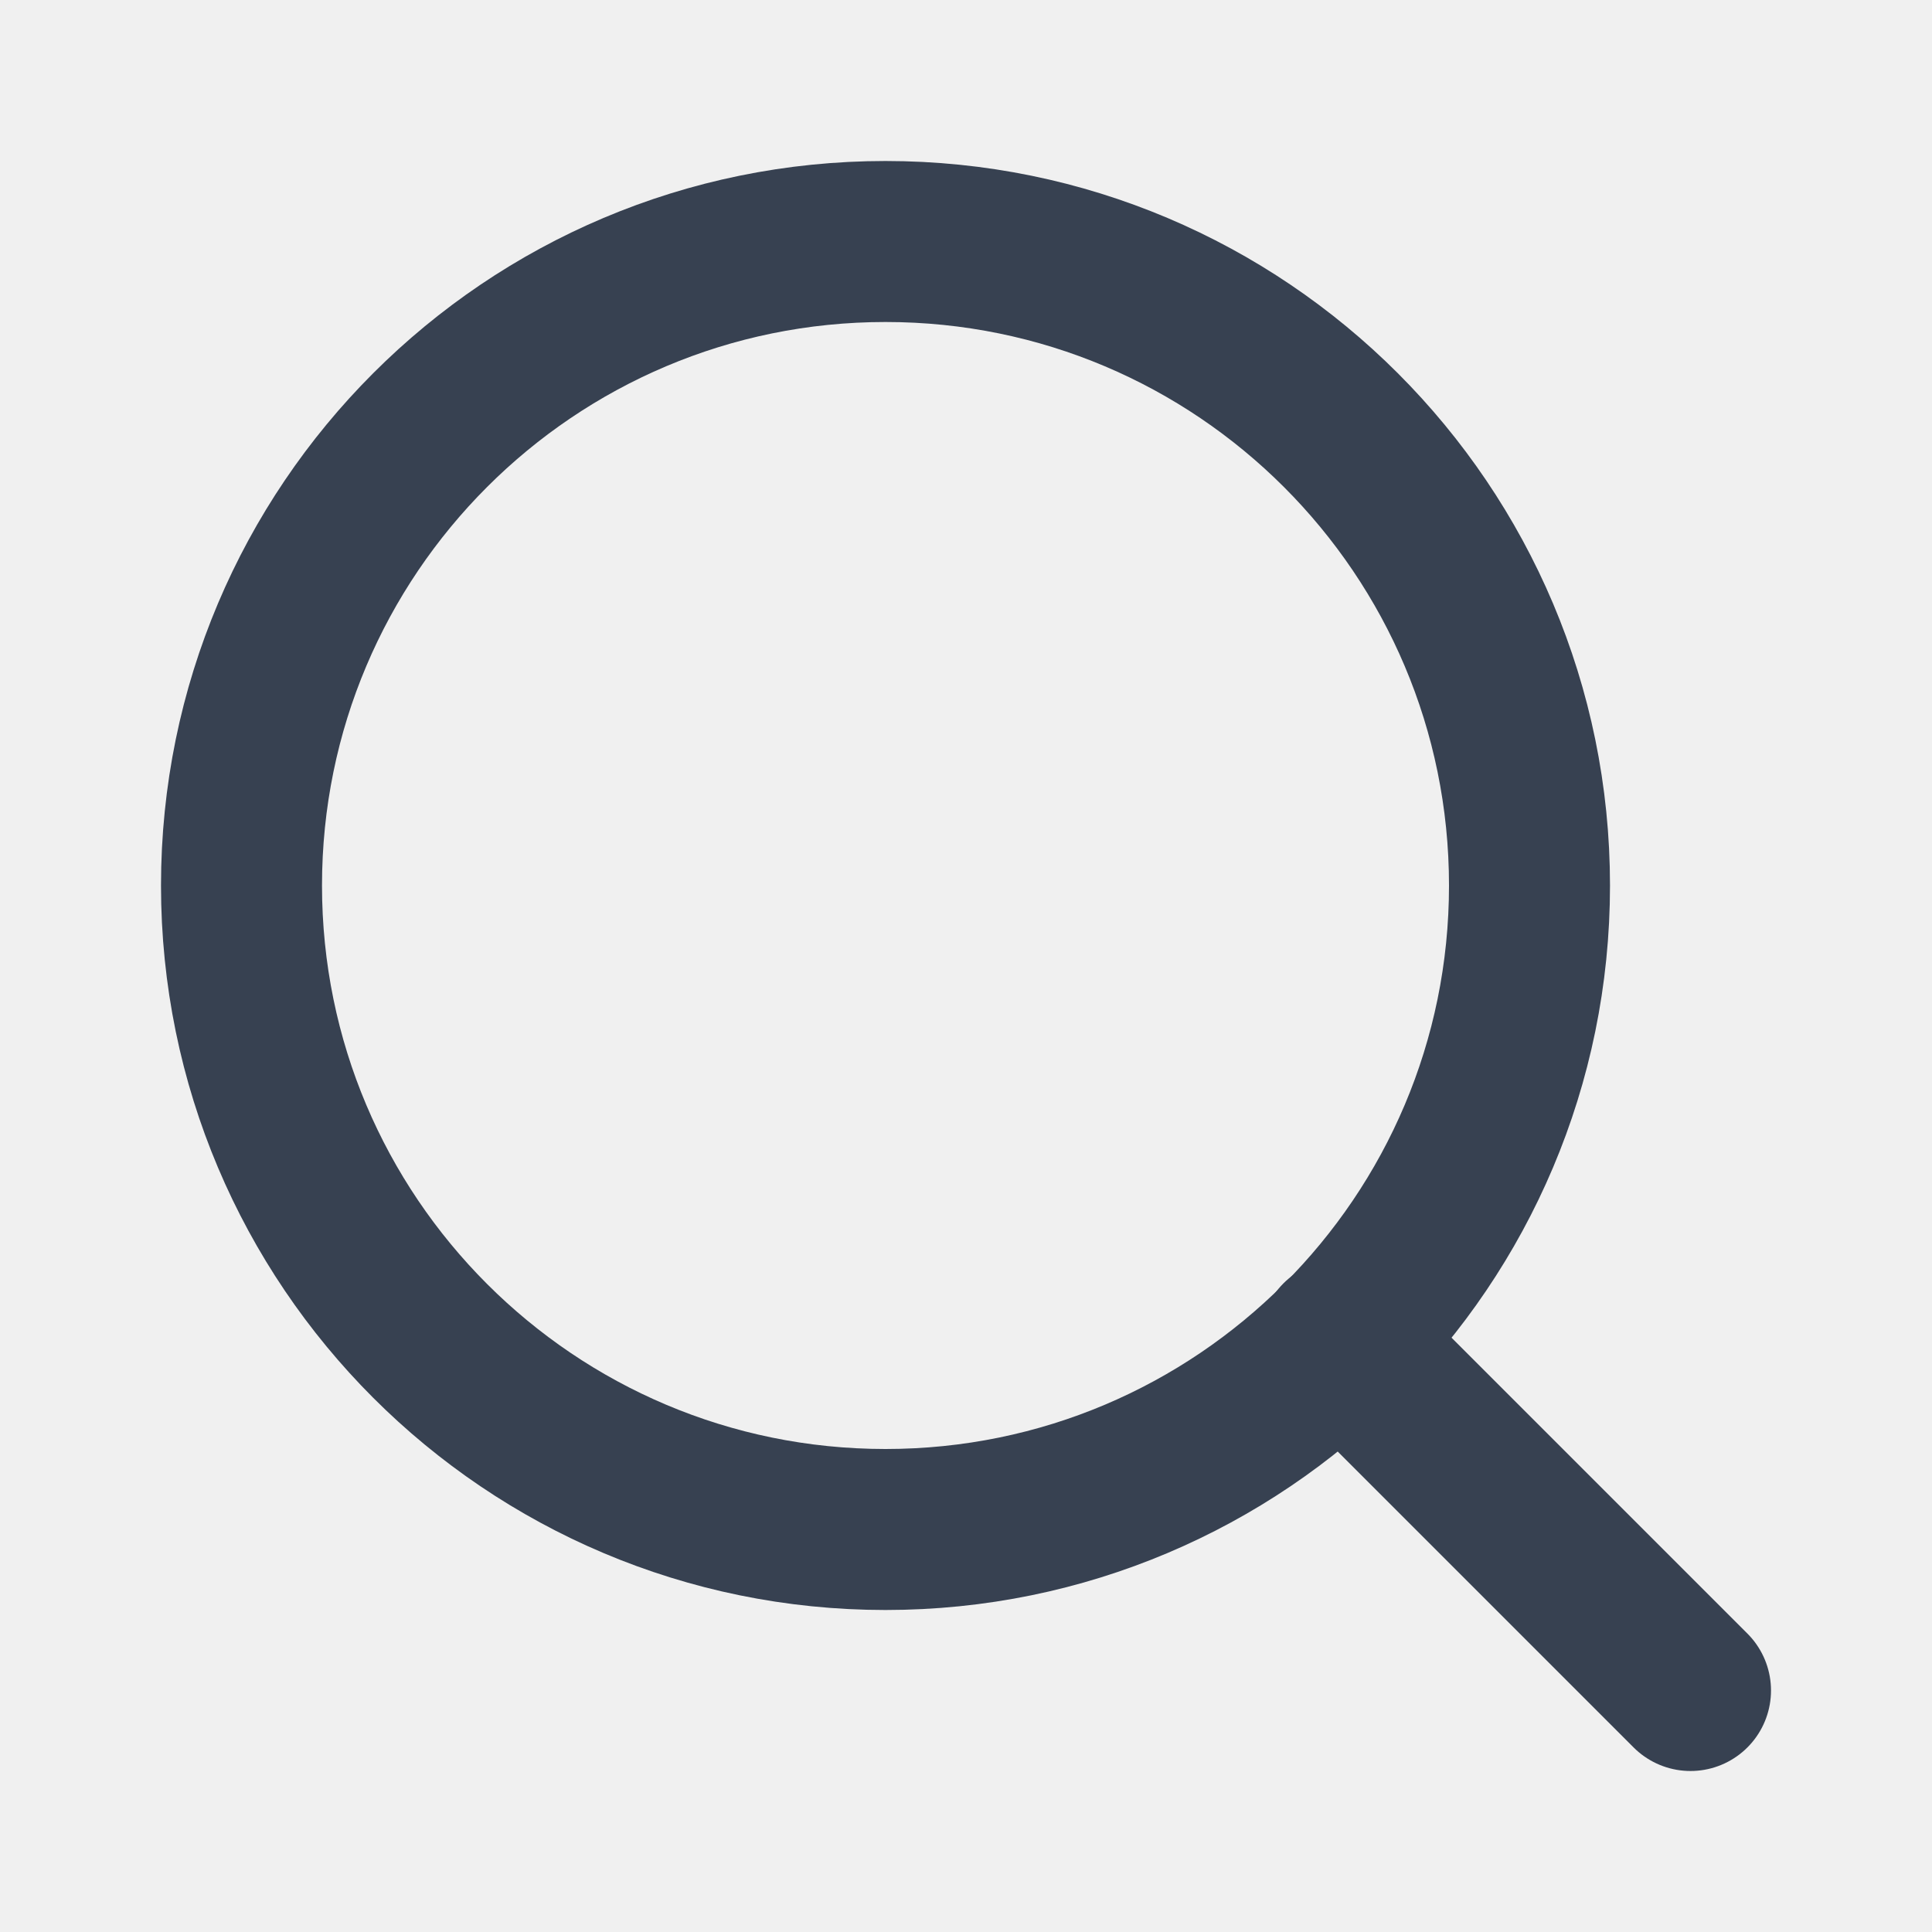
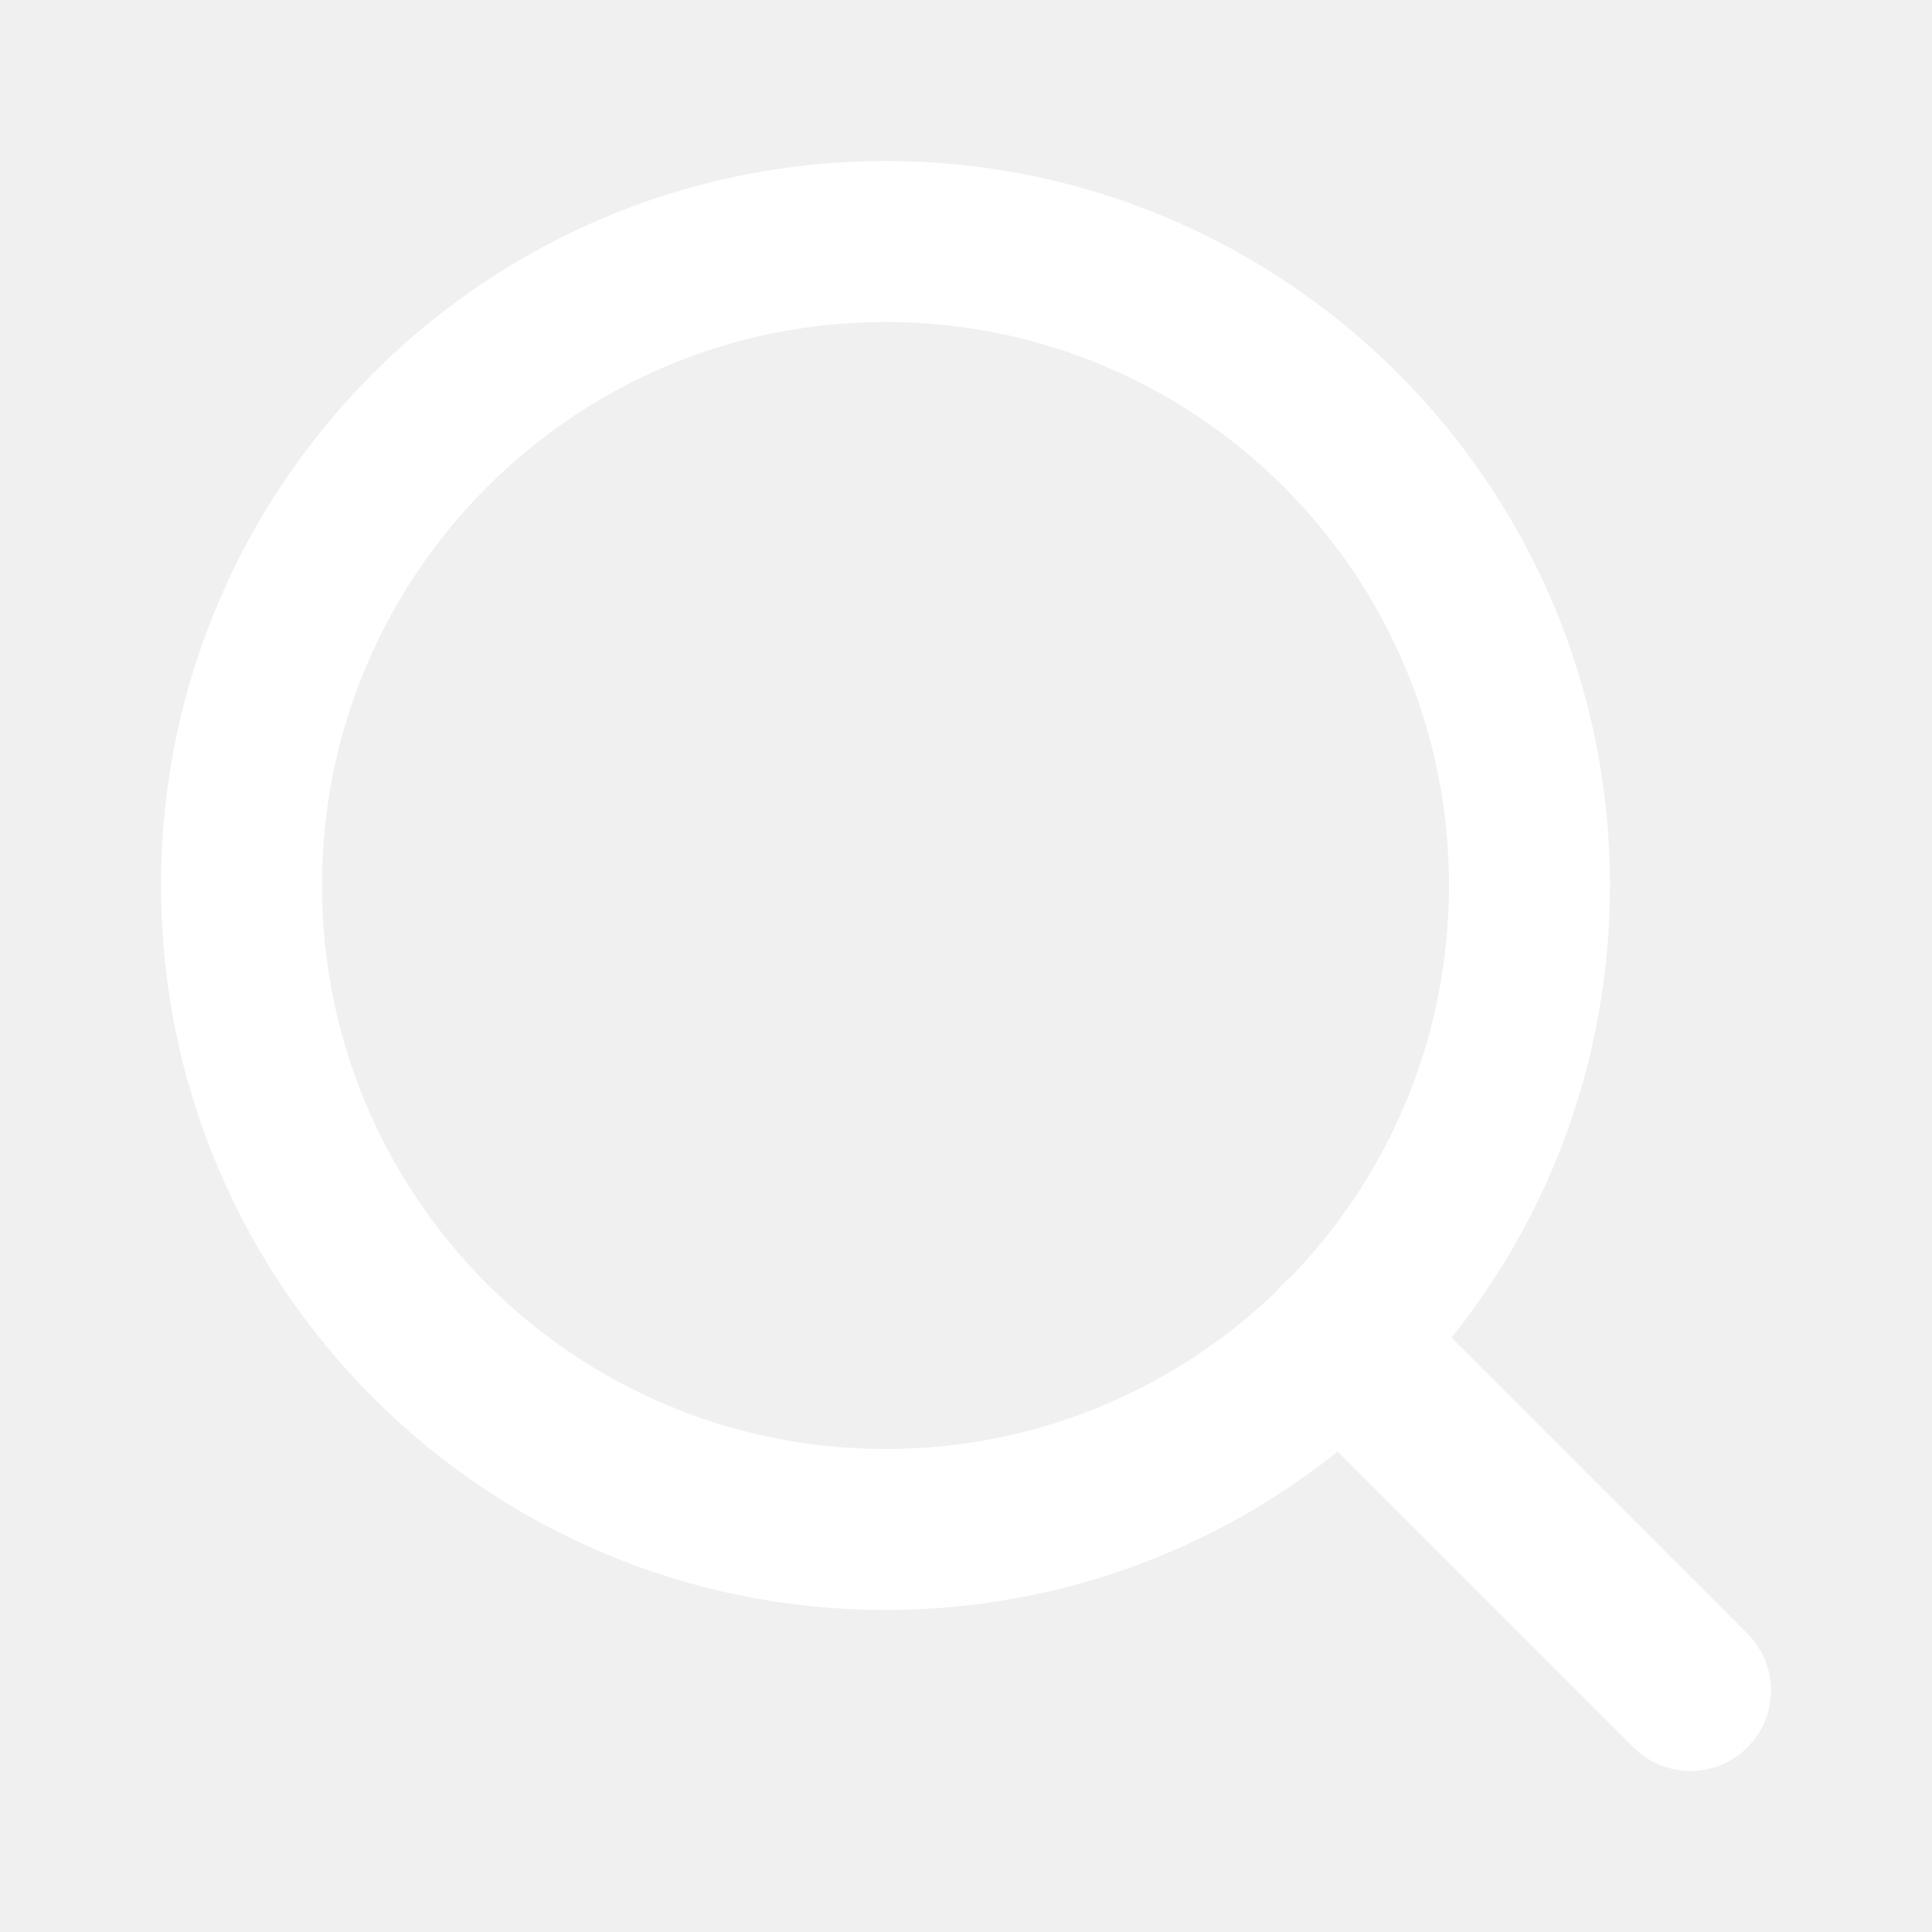
- <svg xmlns="http://www.w3.org/2000/svg" viewBox="0 0 24 24" fill="none" stroke="#374151" stroke-width="2" stroke-linecap="round" stroke-linejoin="round">
+ <svg xmlns="http://www.w3.org/2000/svg" viewBox="0 0 24 24" fill="none" stroke="#ffffff" stroke-width="2" stroke-linecap="round" stroke-linejoin="round">
  <circle cx="11" cy="11" r="8" />
  <path d="m21 21-4.35-4.35" />
</svg>
